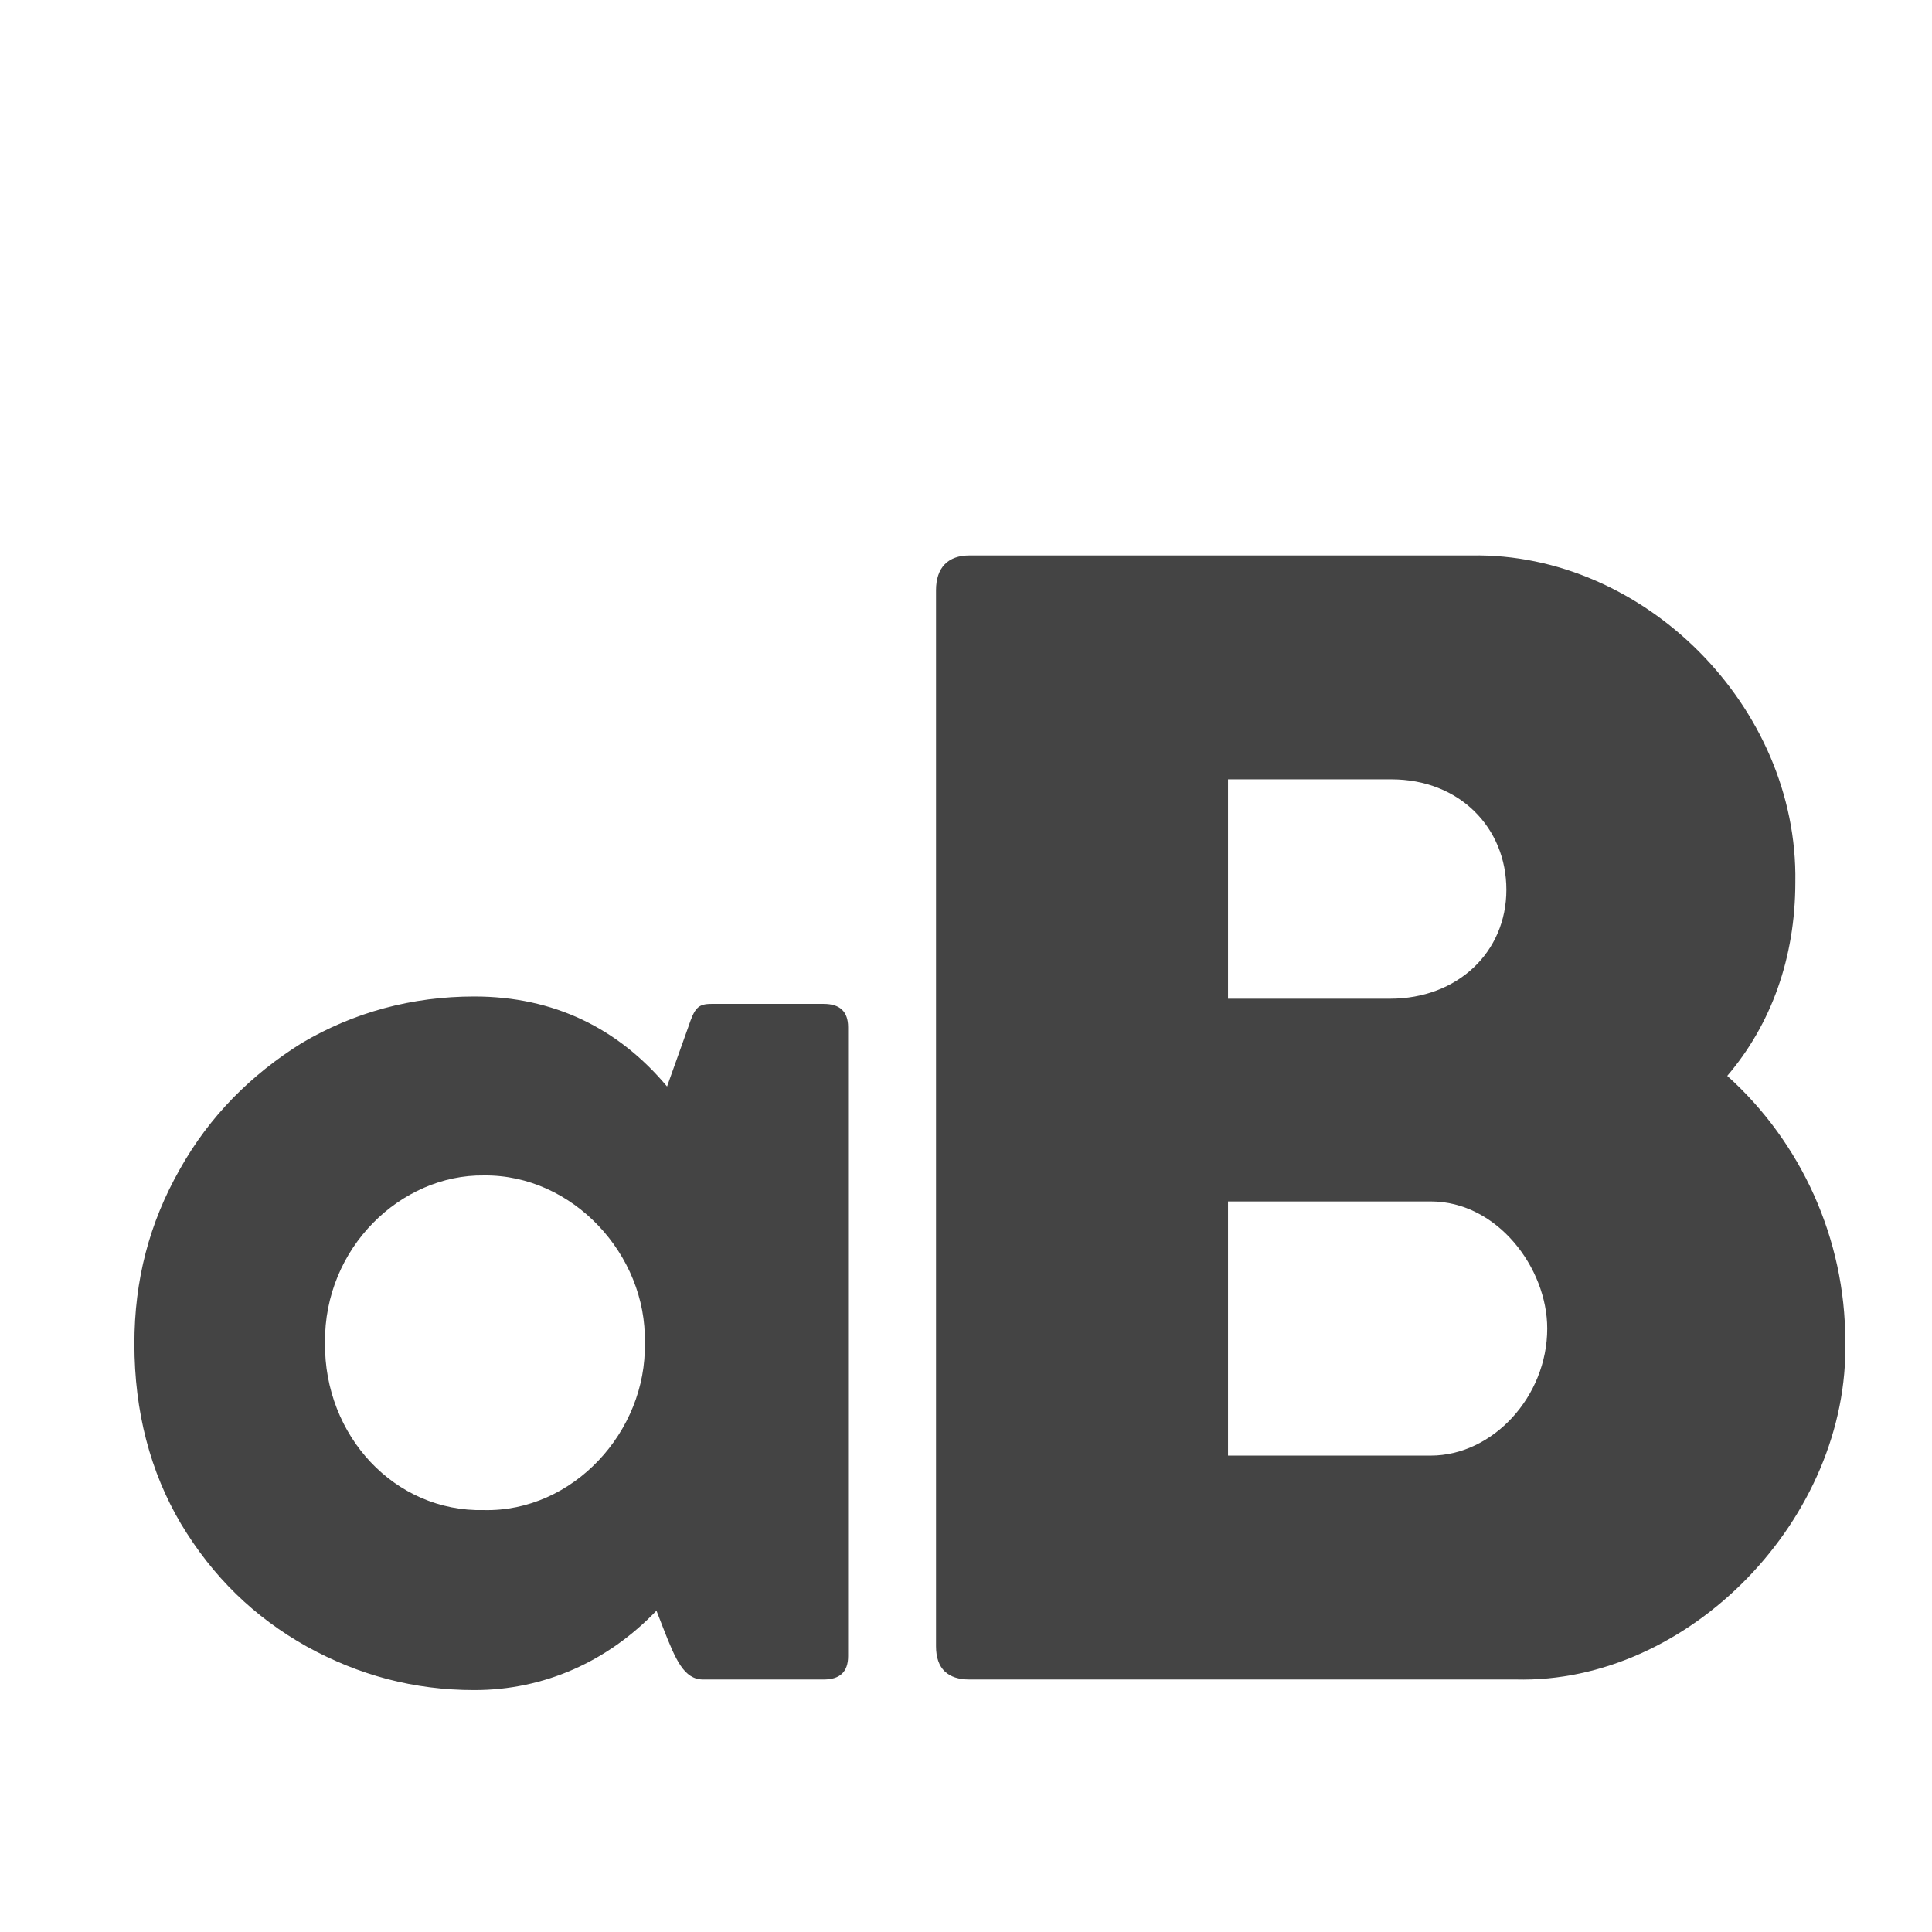
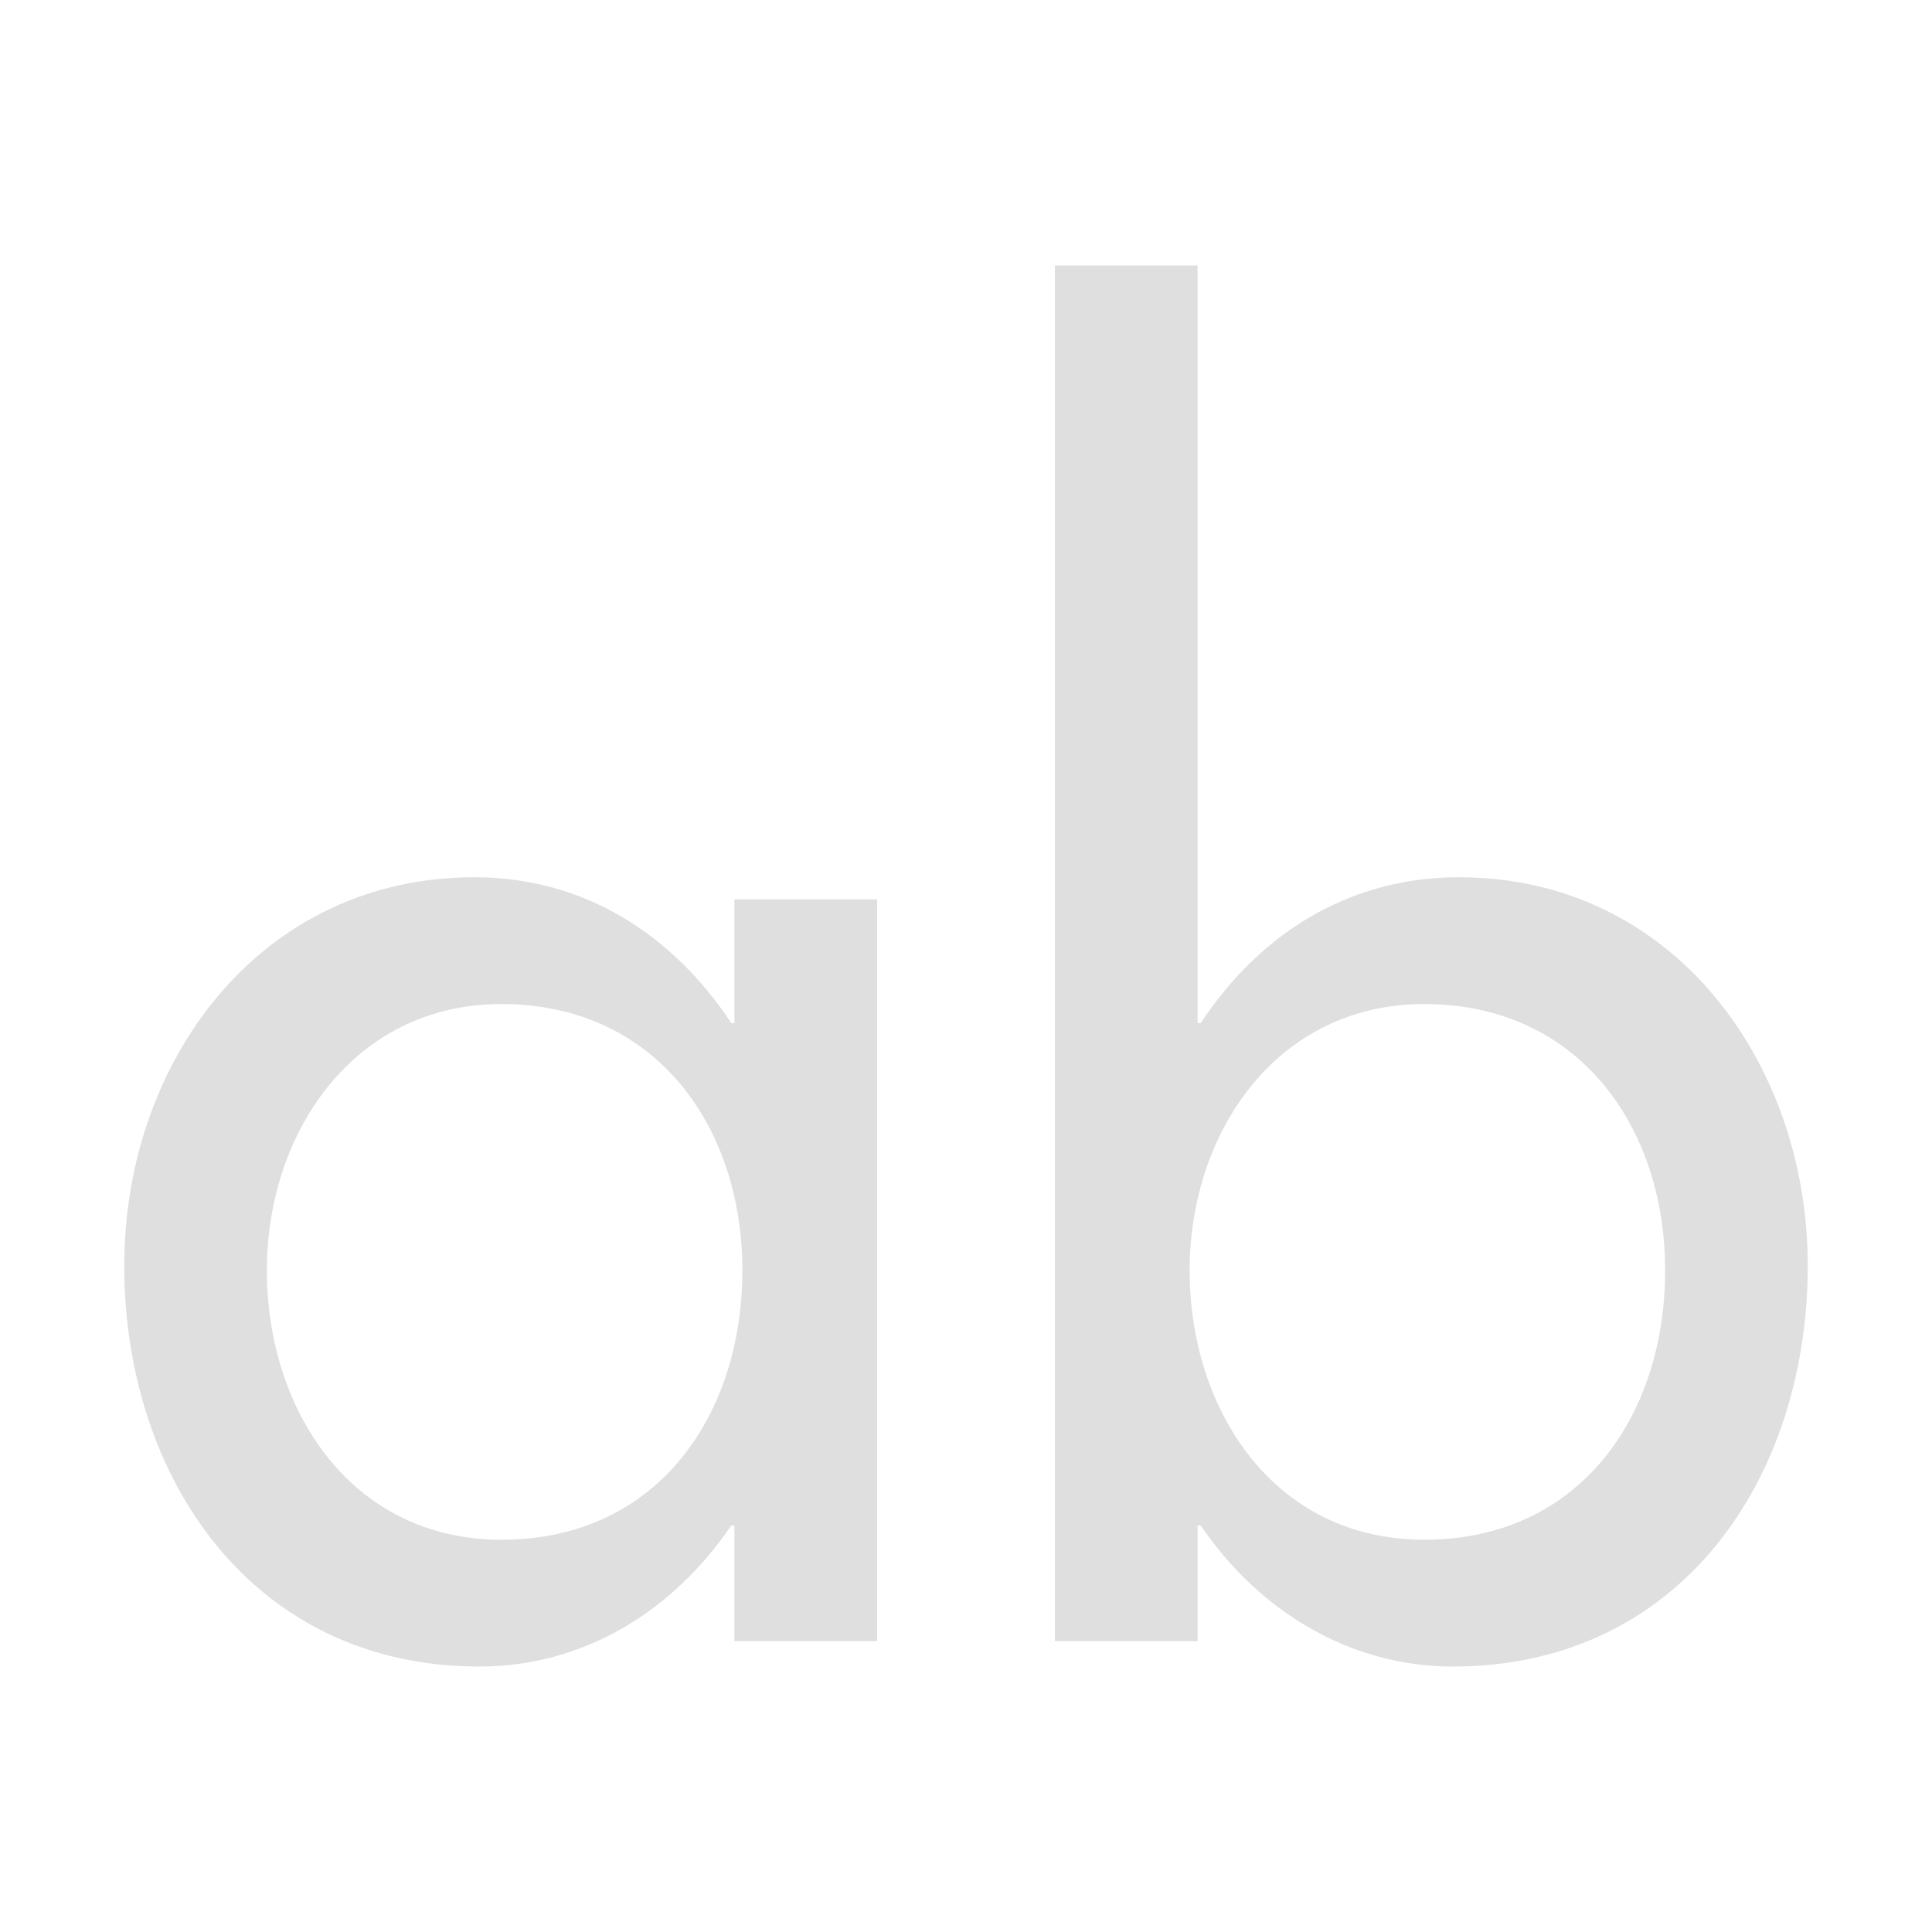
<svg xmlns="http://www.w3.org/2000/svg" style="clip-rule:evenodd;fill-rule:evenodd;stroke-linejoin:round;stroke-miterlimit:2" version="1.1" viewBox="0 0 16 16">
-   <g transform="matrix(8.76978 0 0 8.76978 .753395 13.9089)">
-     <path d="m0.715-0.616c0-0.015-8e-3 -0.022-0.023-0.022h-0.106c-0.013 0-0.016 4e-3 -0.022 0.022l-0.02 0.056c-0.046-0.055-0.107-0.085-0.182-0.085-0.059 0-0.114 0.015-0.163 0.044-0.048 0.03-0.087 0.069-0.115 0.119-0.029 0.051-0.043 0.105-0.043 0.165 0 0.064 0.015 0.121 0.044 0.17 0.03 0.05 0.069 0.088 0.119 0.116 0.049 0.027 0.101 0.041 0.158 0.041 0.066 0 0.126-0.027 0.172-0.075l7e-3 0.018c0.011 0.028 0.019 0.047 0.037 0.047h0.114c0.015 0 0.023-7e-3 0.023-0.022v-0.594zm-0.192 0.298c2e-3 0.084-0.068 0.16-0.152 0.158-0.084 2e-3 -0.151-0.07-0.15-0.158-1e-3 -0.09 0.072-0.159 0.15-0.158 0.084-1e-3 0.154 0.075 0.152 0.158z" style="fill-rule:nonzero;fill:rgb(68,68,68)" />
+   <g transform="matrix(13.1258 0 0 13.1258 .687577 13.5916)">
+     <path d="m0.264-0.064c-0.095 0-0.148-0.082-0.148-0.17 0-0.087 0.055-0.168 0.148-0.168 0.097 0 0.152 0.077 0.152 0.168 0 0.092-0.054 0.17-0.152 0.17zm0.237-0.404h-0.09v0.078h-2e-3c-0.037-0.056-0.093-0.092-0.162-0.092-0.136 0-0.221 0.117-0.221 0.245 0 0.134 0.081 0.253 0.224 0.253 0.067 0 0.123-0.036 0.159-0.089h2e-3v0.073h0.09v-0.468z" style="fill-rule:nonzero;fill:rgb(223,223,223)" />
  </g>
-   <g transform="matrix(12.5289,0,0,12.5289,6.74945,13.9089)">
-     <path d="m0.08-0.022c0 0.015 8e-3 0.022 0.022 0.022h0.361c0.115 3e-3 0.221-0.107 0.218-0.224 0-0.067-0.029-0.131-0.078-0.175 0.029-0.034 0.045-0.078 0.045-0.128 2e-3 -0.116-0.1-0.218-0.214-0.216h-0.332c-0.014 0-0.022 8e-3 -0.022 0.023v0.698zm0.193-0.573h0.108c0.045 0 0.076 0.032 0.076 0.073s-0.032 0.072-0.077 0.072h-0.107v-0.145zm0 0.279h0.134c0.044 0 0.077 0.044 0.077 0.084 0 0.045-0.036 0.084-0.077 0.084h-0.134v-0.168z" style="fill-rule:nonzero;fill:rgb(68,68,68)" />
+   <g transform="matrix(13.1258,0,0,13.1258,8.01449,13.5916)">
+     <path d="m0.288-0.064c-0.095 0-0.148-0.082-0.148-0.17 0-0.087 0.055-0.168 0.148-0.168 0.097 0 0.152 0.077 0.152 0.168 0 0.092-0.054 0.17-0.152 0.17zm-0.233 0.064h0.09v-0.073h2e-3c0.036 0.053 0.093 0.089 0.159 0.089 0.144 0 0.224-0.119 0.224-0.253 0-0.128-0.085-0.245-0.22-0.245-0.07 0-0.126 0.036-0.163 0.092h-2e-3v-0.478h-0.09v0.868z" style="fill-rule:nonzero;fill:rgb(223,223,223)" />
  </g>
</svg>
